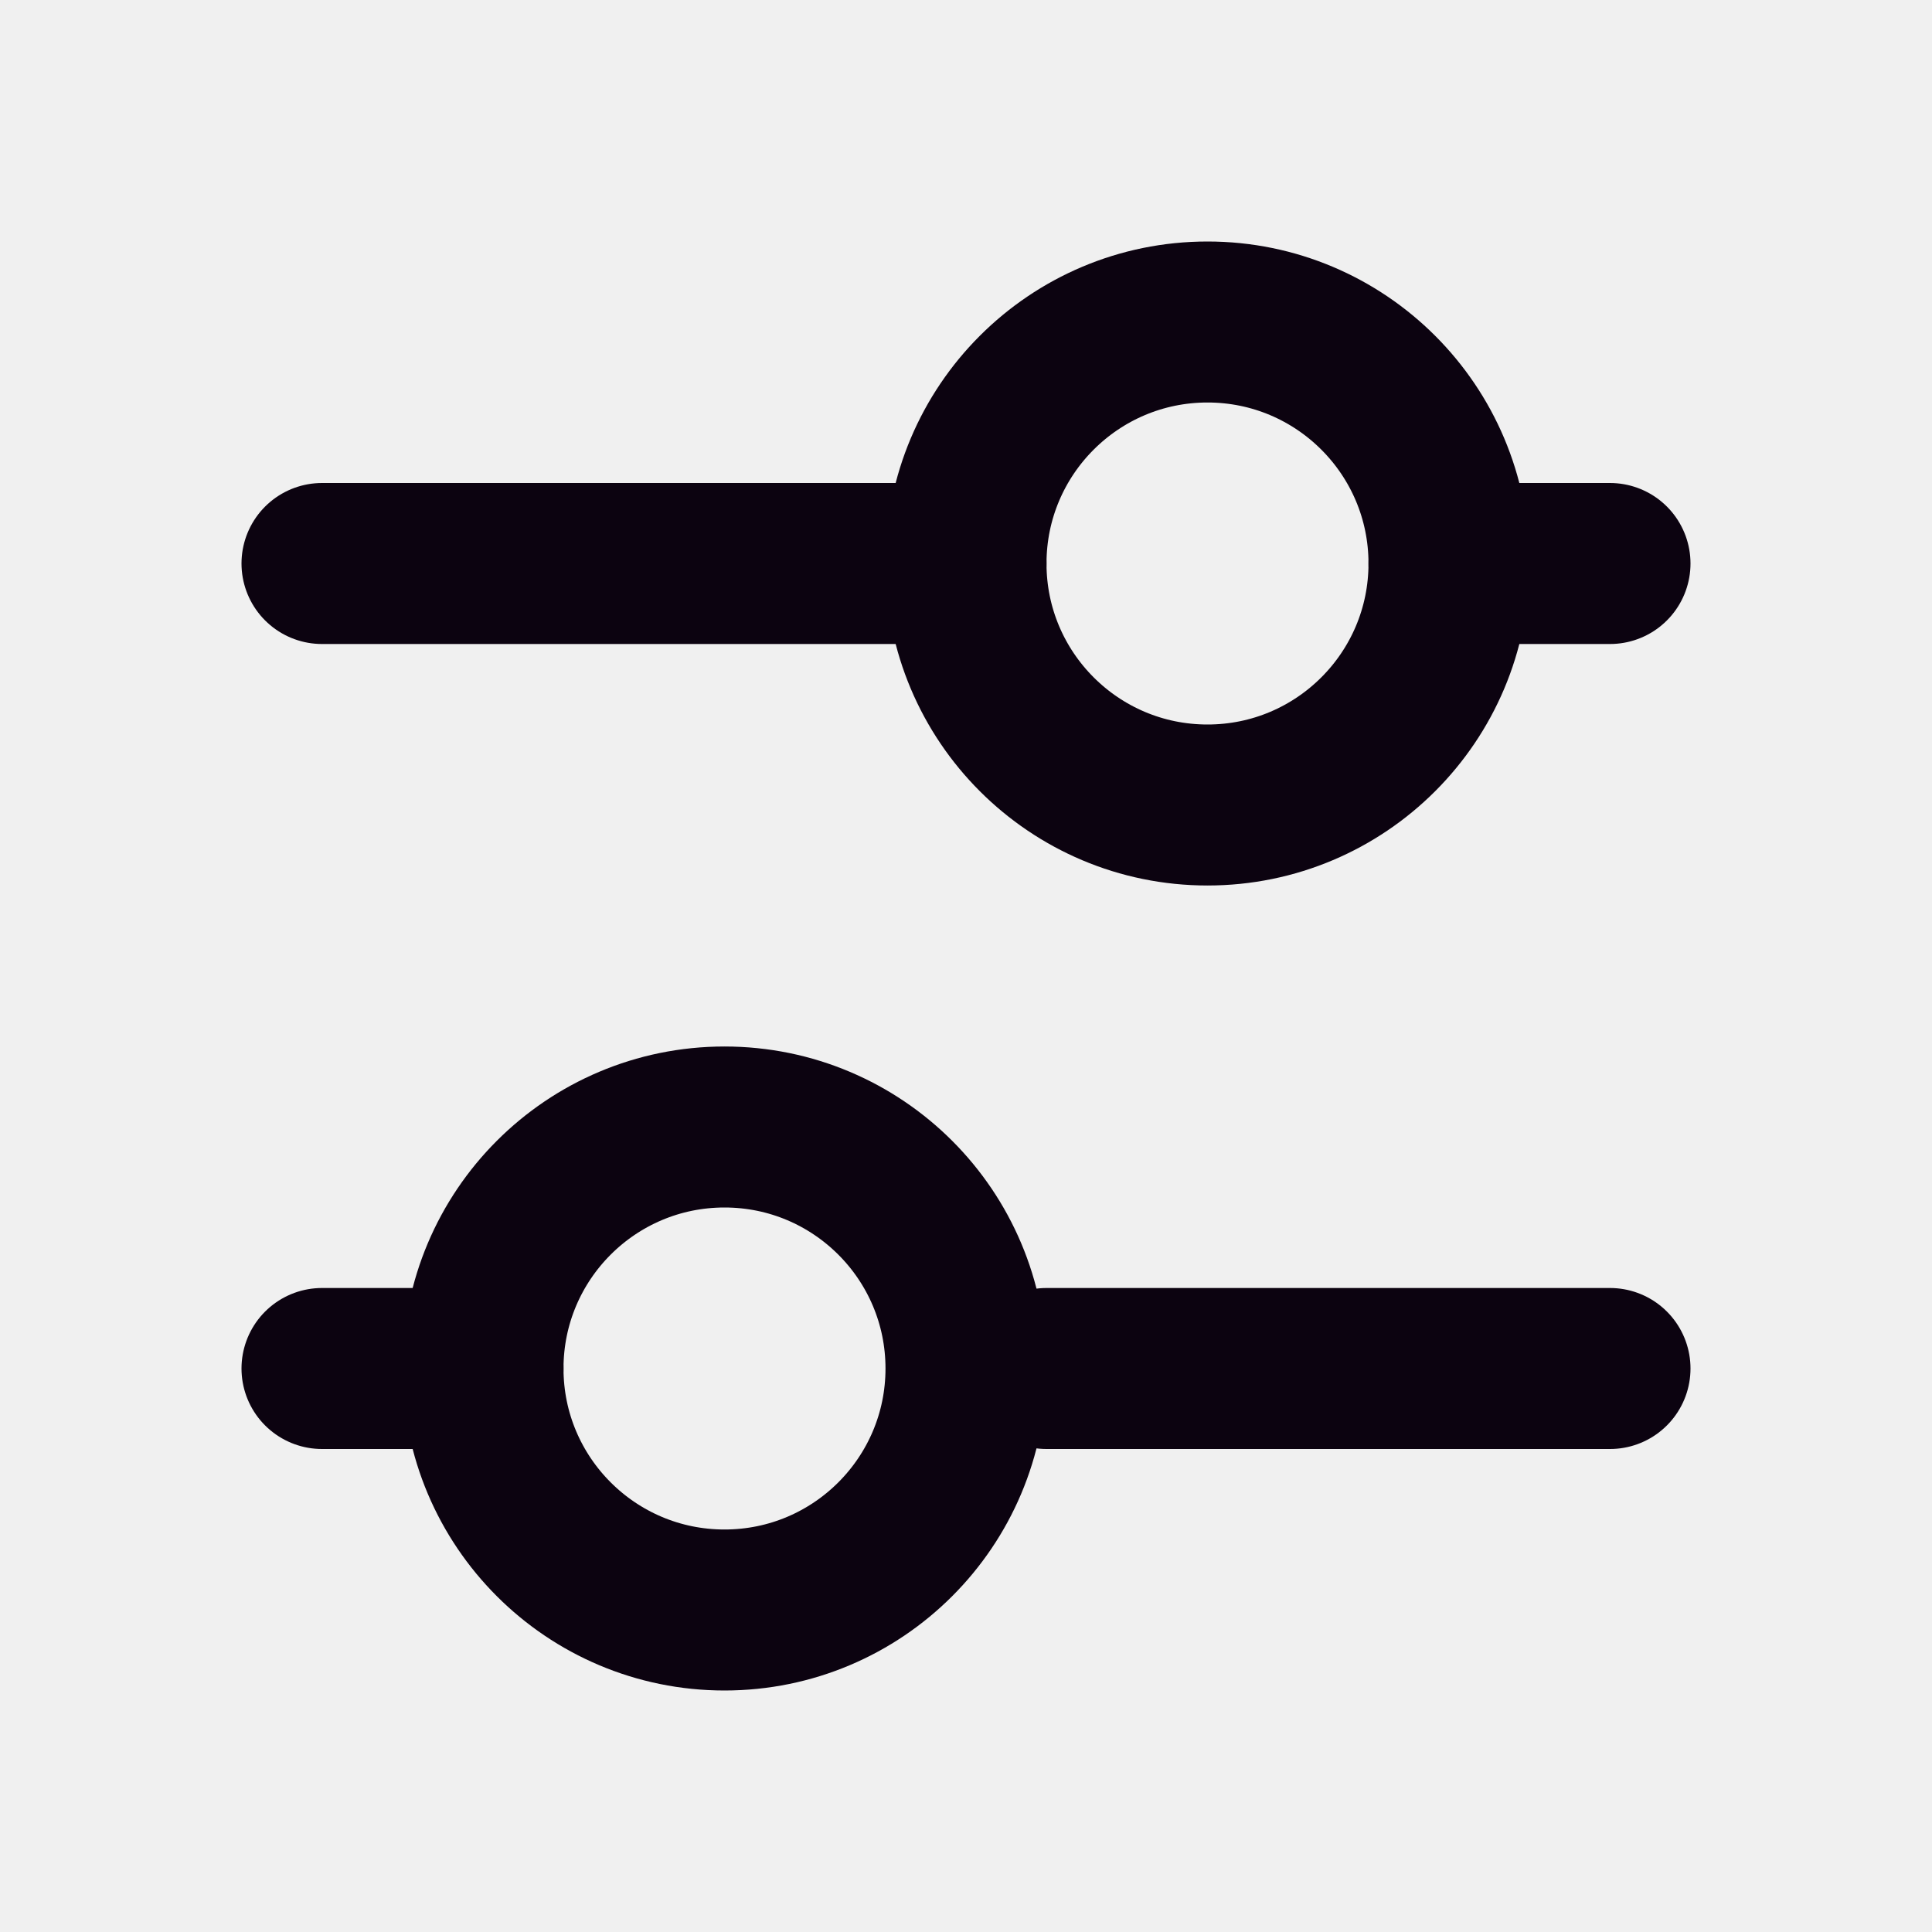
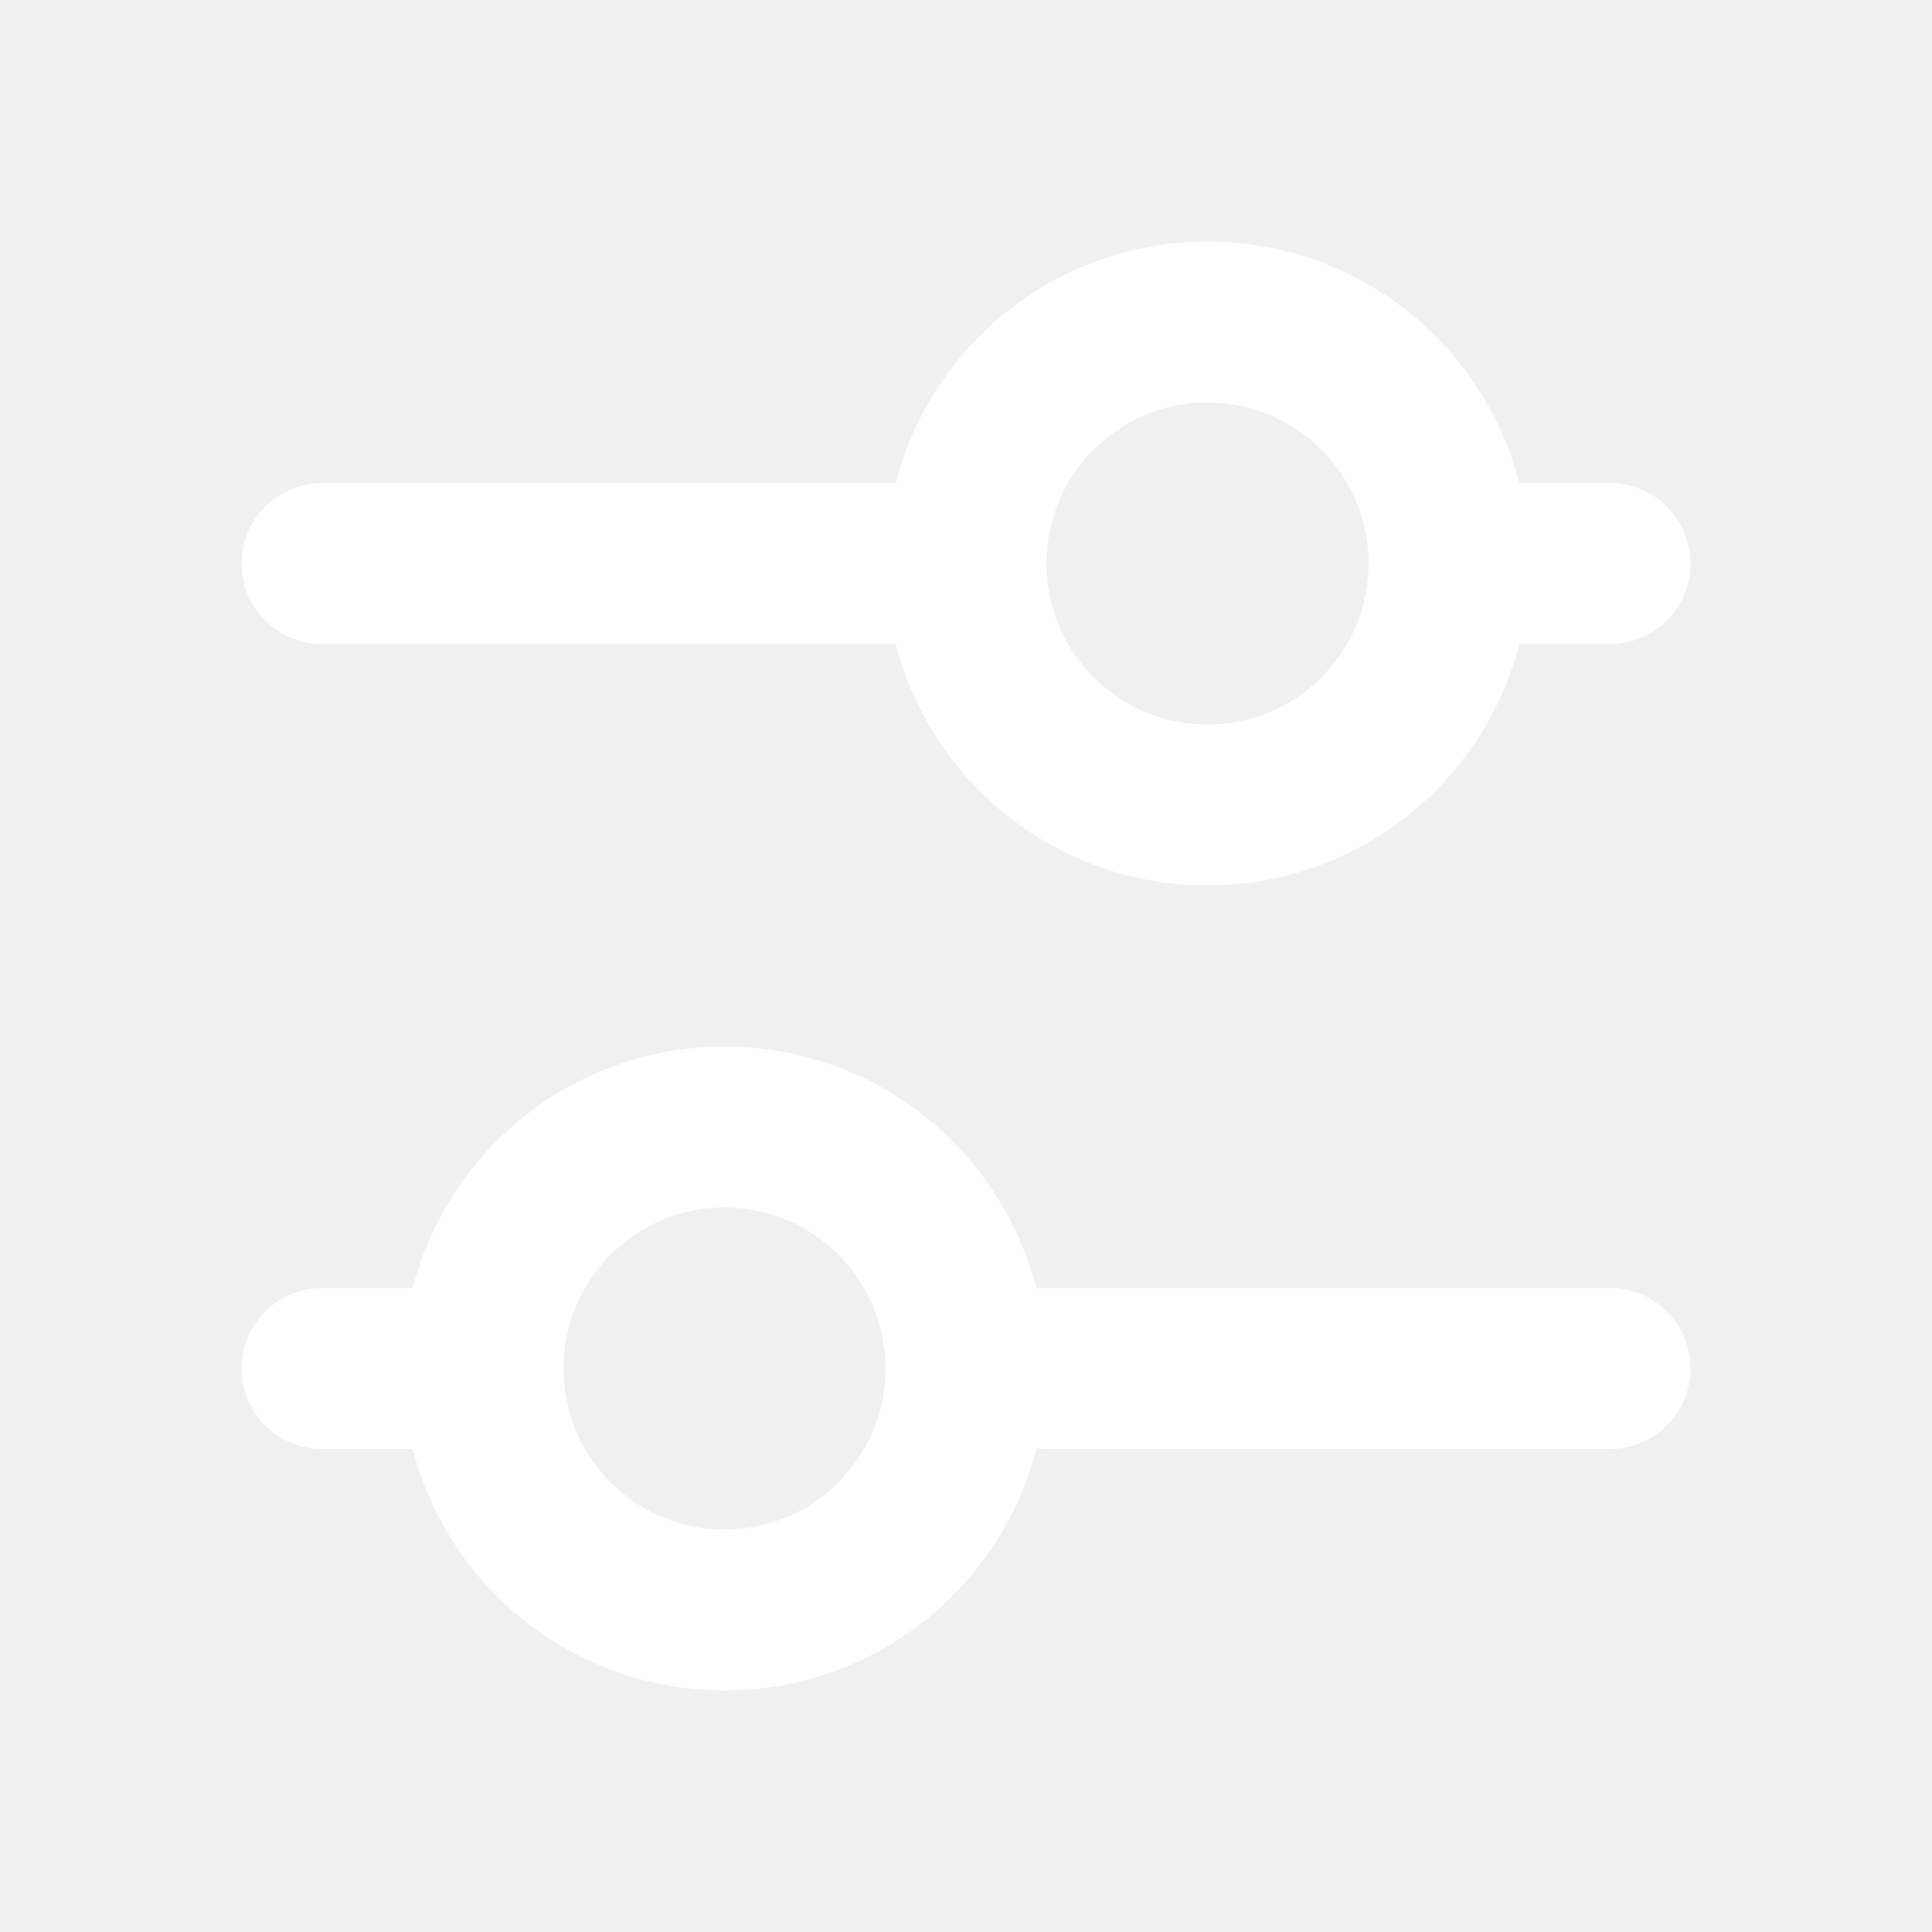
<svg xmlns="http://www.w3.org/2000/svg" width="800px" height="800px" viewBox="0 0 24 24" version="1.1">
  <g id="Page-1" stroke="none" stroke-width="1" fill="none" fill-rule="evenodd">
    <g id="Adjustment">
      <rect id="Rectangle" fill-rule="nonzero" x="0" y="0" width="24" height="24">

</rect>
-       <line x1="4" y1="7" x2="12" y2="7" id="Path" stroke="#0C0310" stroke-width="2" stroke-linecap="round">
+       <line x1="4" y1="7" x2="12" y2="7" id="Path" stroke="white" stroke-width="2" stroke-linecap="round">

</line>
-       <line x1="4" y1="17" x2="6" y2="17" id="Path" stroke="#0C0310" stroke-width="2" stroke-linecap="round">
+       <line x1="4" y1="17" x2="6" y2="17" id="Path" stroke="white" stroke-width="2" stroke-linecap="round">

</line>
-       <line x1="18" y1="7" x2="20" y2="7" id="Path" stroke="#0C0310" stroke-width="2" stroke-linecap="round">
+       <line x1="18" y1="7" x2="20" y2="7" id="Path" stroke="white" stroke-width="2" stroke-linecap="round">

</line>
-       <line x1="13" y1="17" x2="20" y2="17" id="Path" stroke="#0C0310" stroke-width="2" stroke-linecap="round">
+       <line x1="13" y1="17" x2="20" y2="17" id="Path" stroke="white" stroke-width="2" stroke-linecap="round">

</line>
-       <circle id="Oval" stroke="#0C0310" stroke-width="2" stroke-linecap="round" cx="15" cy="7" r="3">
+       <circle id="Oval" stroke="white" stroke-width="2" stroke-linecap="round" cx="15" cy="7" r="3">

</circle>
-       <circle id="Oval" stroke="#0C0310" stroke-width="2" stroke-linecap="round" cx="9" cy="17" r="3">
+       <circle id="Oval" stroke="white" stroke-width="2" stroke-linecap="round" cx="9" cy="17" r="3">

</circle>
    </g>
  </g>
</svg>
